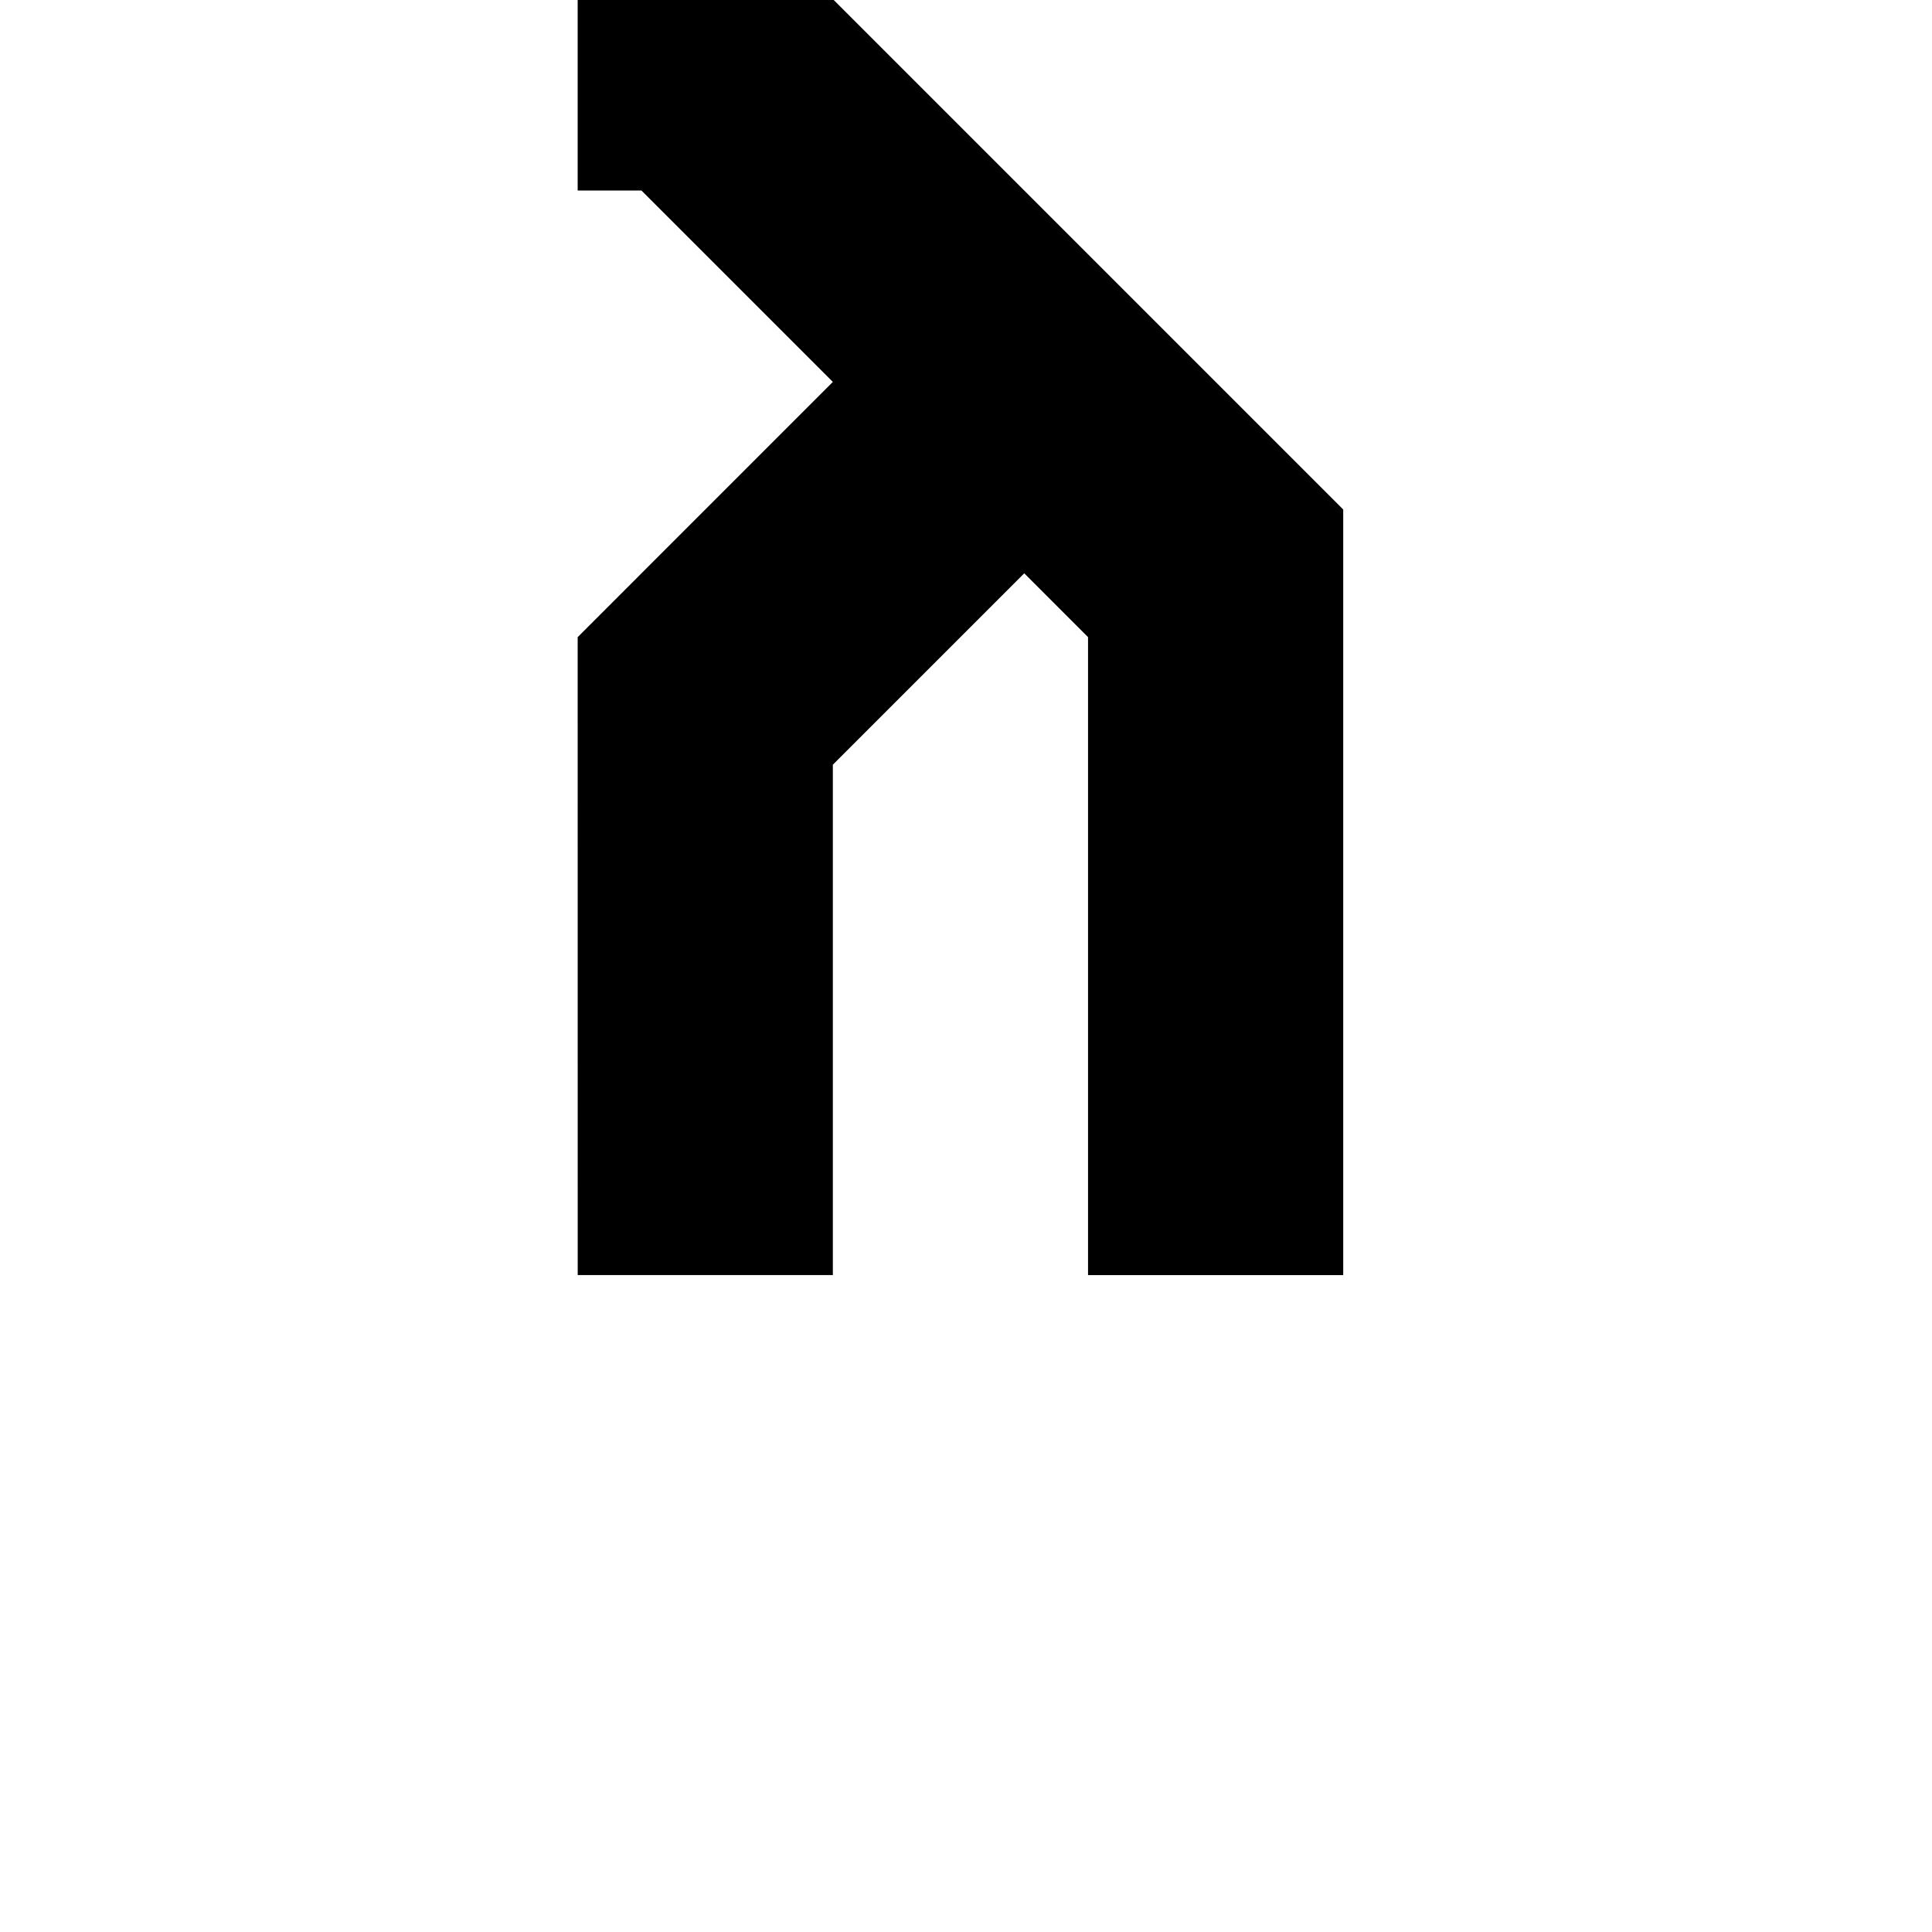
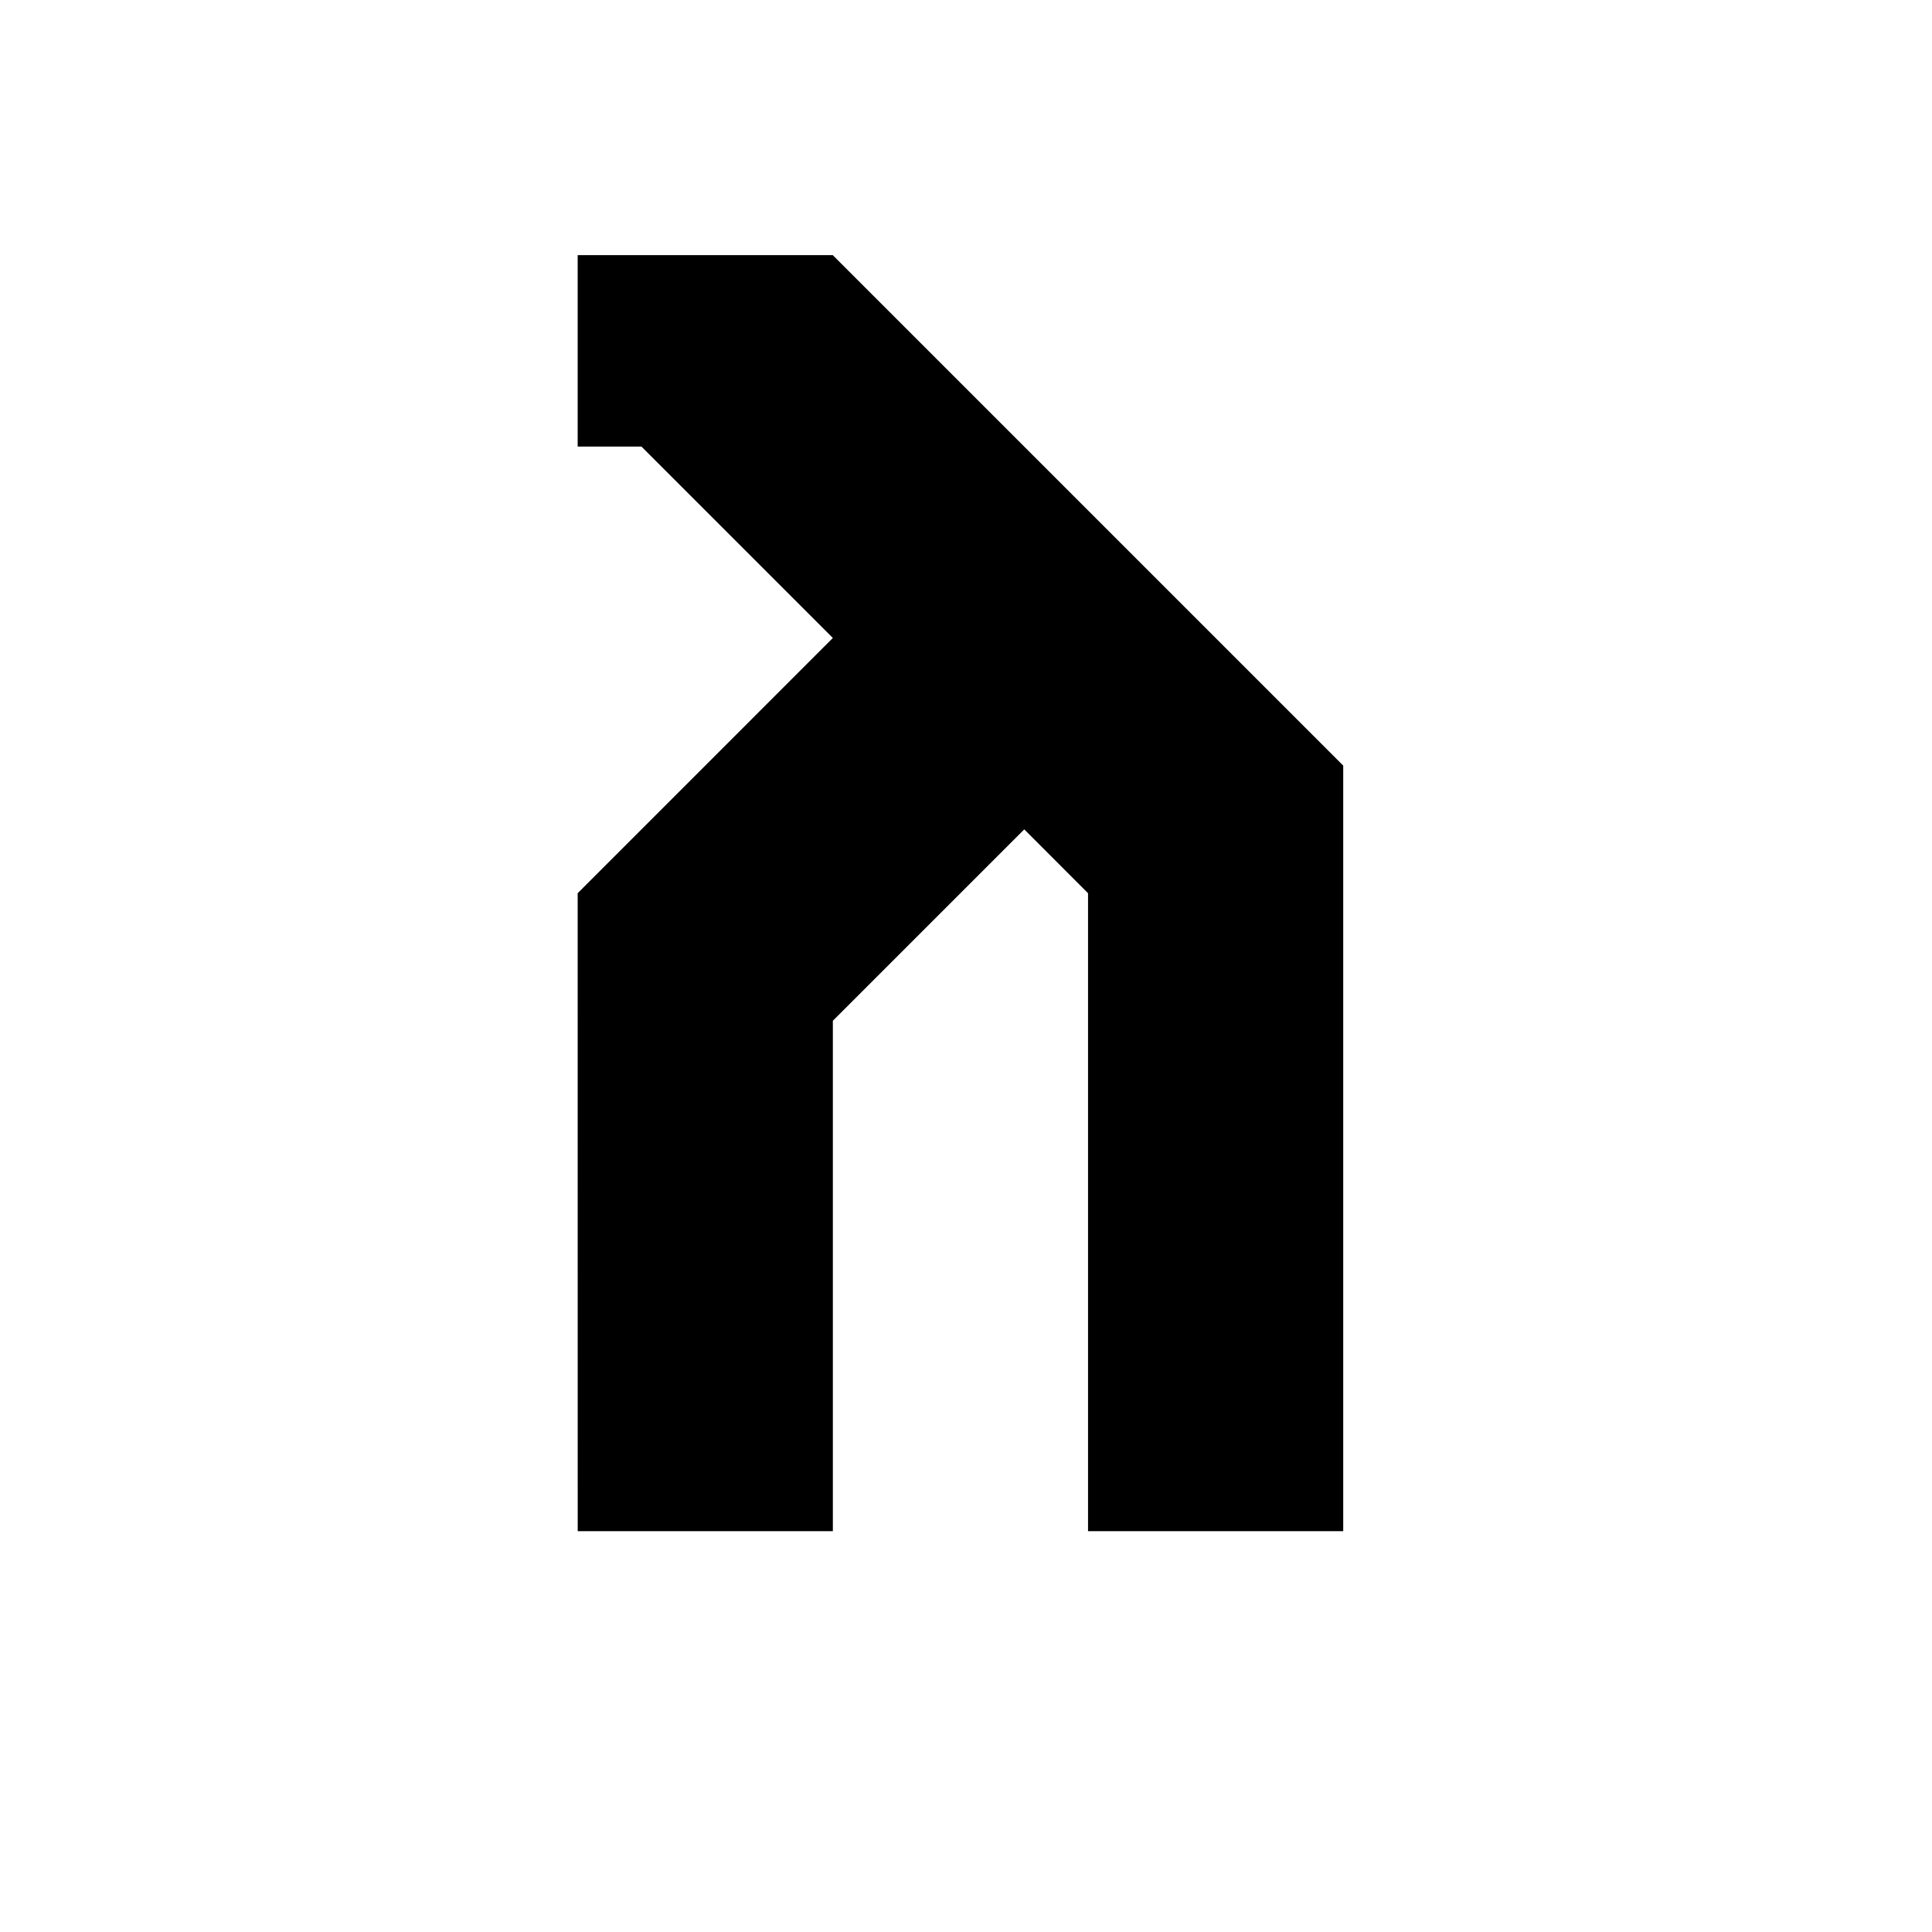
<svg xmlns="http://www.w3.org/2000/svg" viewBox="0 0 512 512" width="512" height="512">
-   <g transform="matrix(0.512,0,0,-0.512,142.848,337.920)">
+   <g transform="matrix(0.512,0,0,-0.512,142.848,405.783)">
    <path d="M251.151 363.259 284.166 330.221V0.002H416.249V396.274L152.036 660.487H20.0V561.395H53.015L152.083 462.327L20 330.221L20.023 0.025H152.083V264.191Z" fill="#000000" />
  </g>
</svg>
